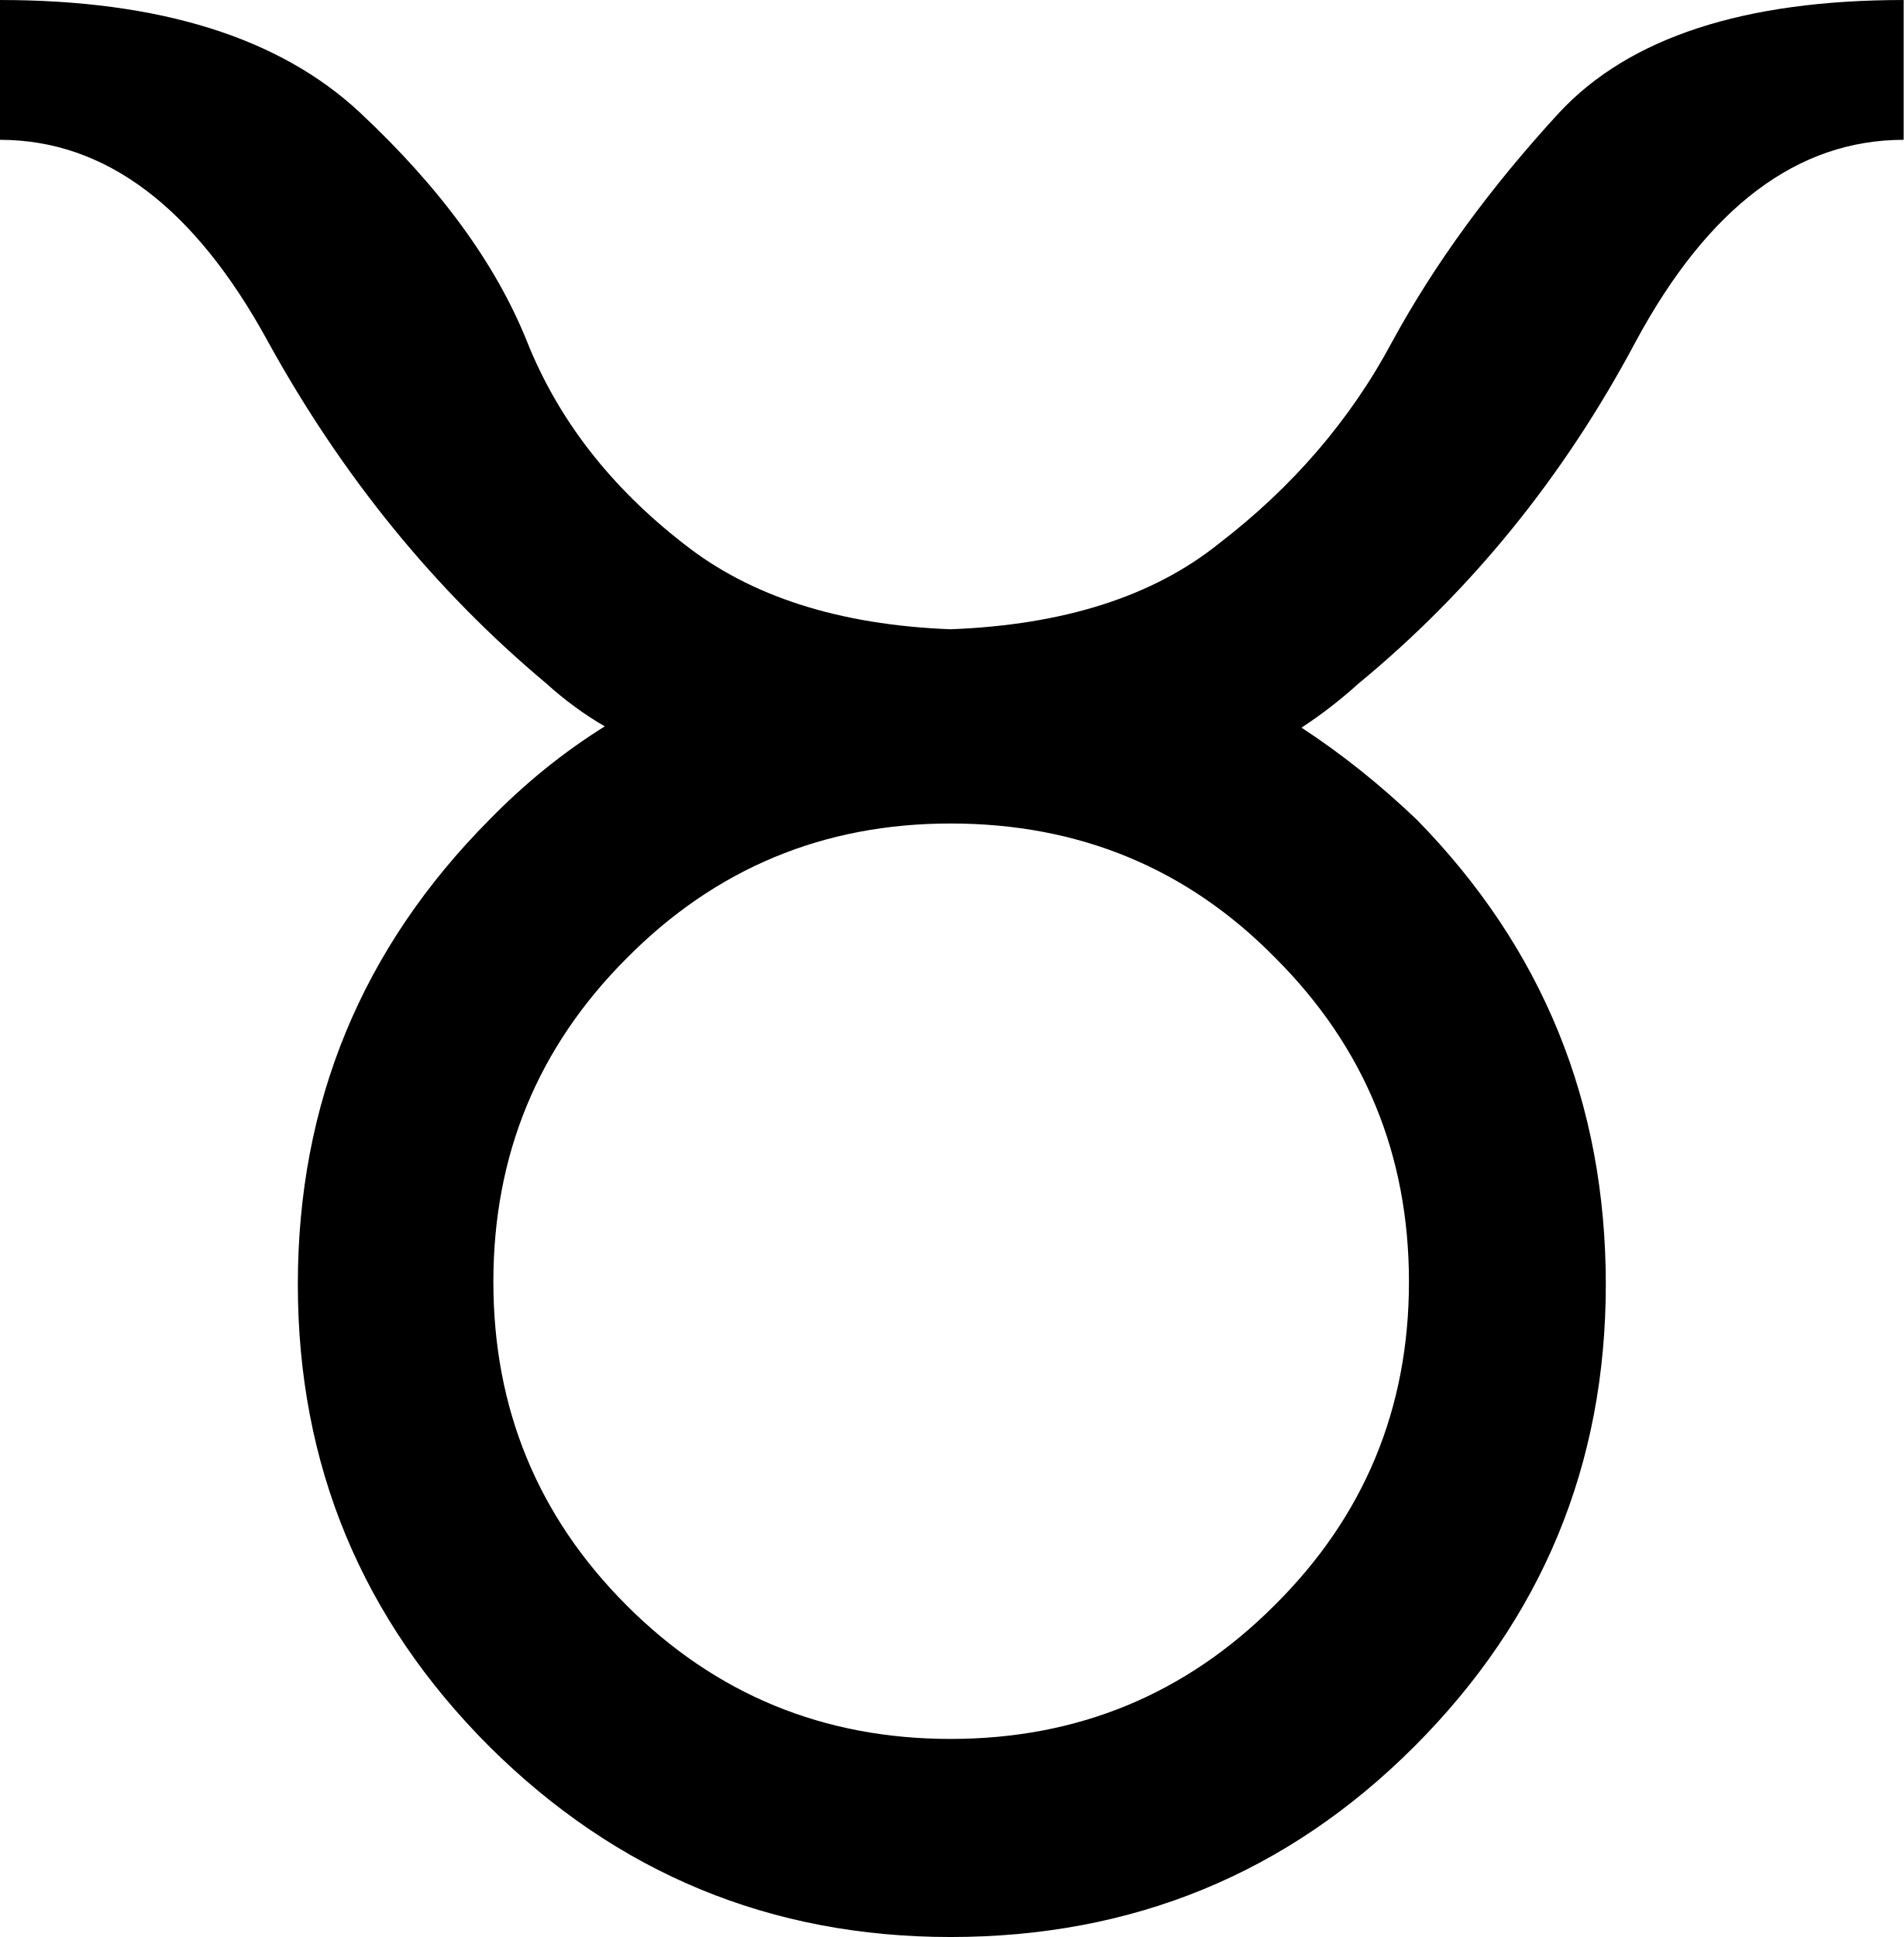
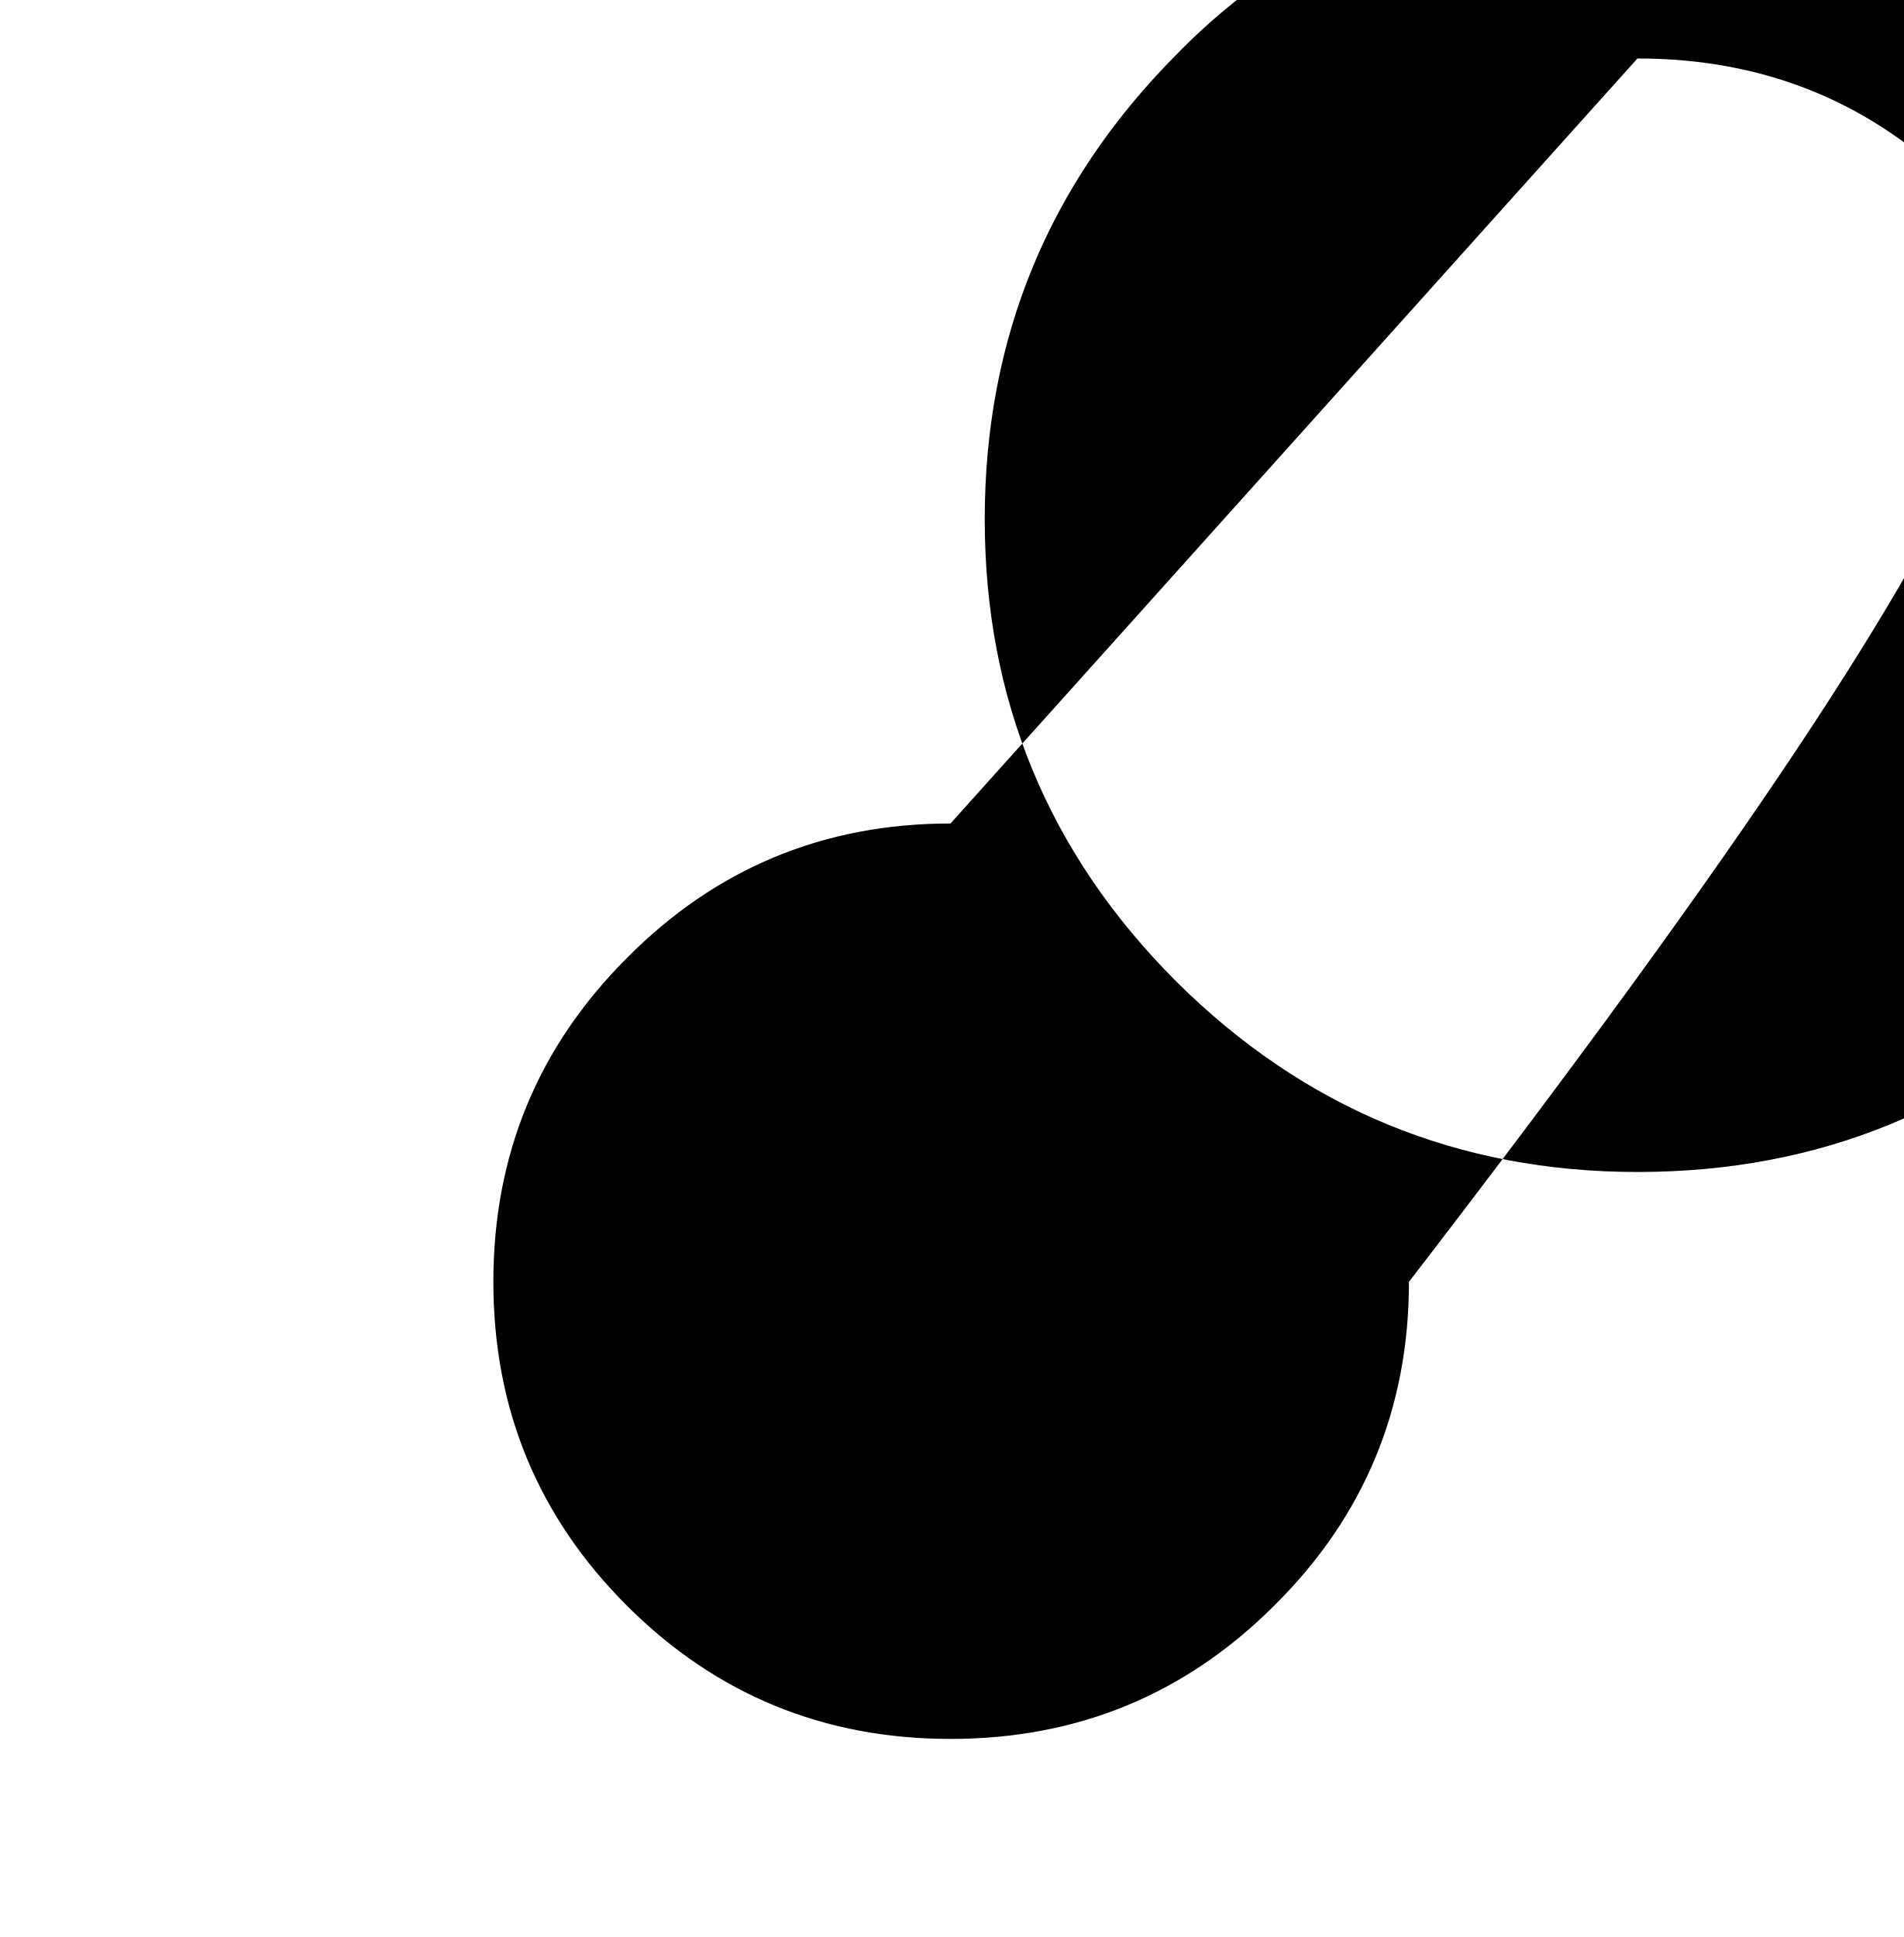
<svg xmlns="http://www.w3.org/2000/svg" width="28.711" height="29.219" id="svg2" version="1.0">
  <defs id="defs4" />
-   <g id="layer1" transform="translate(-268.959,-375.6365)">
-     <g transform="translate(258.5991,387.1767)" style="font-size:40px;font-style:normal;font-variant:normal;font-weight:normal;font-stretch:normal;line-height:125%;letter-spacing:0px;word-spacing:0px;fill:#000000;fill-opacity:1;stroke:none;font-family:Cantarell;-inkscape-font-specification:Cantarell" id="text2990">
-       <path d="m 24.696,0.882 c -1.914,1.68e-5 -3.542,0.677 -4.883,2.031 -1.341,1.341 -2.012,2.969 -2.012,4.883 -1.1e-5,1.914 0.671,3.542 2.012,4.883 1.341,1.341 2.969,2.012 4.883,2.012 1.914,3e-6 3.542,-0.671 4.883,-2.012 1.354,-1.341 2.031,-2.969 2.031,-4.883 C 31.61,5.882 30.939,4.254 29.598,2.913 28.27,1.559 26.636,0.882 24.696,0.882 m 0,-2.93 c 1.706,-0.065 3.053,-0.495 4.043,-1.289 1.12,-0.859 1.992,-1.875 2.617,-3.047 0.638,-1.172 1.478,-2.324 2.52,-3.457 1.055,-1.133 2.786,-1.699 5.195,-1.699 l 0,2.109 c -1.602,2.71e-5 -2.949,1.016 -4.043,3.047 -1.081,2.031 -2.474,3.75 -4.18,5.156 -0.273,0.247 -0.56,0.469 -0.859,0.664 0.599,0.391 1.178,0.853 1.738,1.387 1.901,1.94 2.852,4.277 2.852,7.012 -2.8e-5,2.721 -0.964,5.046 -2.891,6.973 -1.914,1.914 -4.245,2.871 -6.992,2.871 -2.708,0 -5.026,-0.957 -6.953,-2.871 -1.927,-1.927 -2.891,-4.251 -2.891,-6.973 -8e-6,-2.734 0.964,-5.072 2.891,-7.012 0.534,-0.547 1.113,-1.016 1.738,-1.406 -0.313,-0.182 -0.605,-0.397 -0.879,-0.645 -1.68,-1.406 -3.079,-3.125 -4.199,-5.156 -1.107,-2.031 -2.454,-3.047 -4.043,-3.047 l 0,-2.109 c 2.409,2.9e-5 4.219,0.566 5.43,1.699 1.211,1.133 2.051,2.285 2.52,3.457 0.469,1.172 1.256,2.188 2.363,3.047 1.003,0.794 2.344,1.224 4.023,1.289" style="font-family:Cantarell;-inkscape-font-specification:Cantarell" id="path3642" />
-     </g>
+   <g id="layer1">
+     <path d="m 14.336,12.422 c -1.914,1.68e-5 -3.542,0.677 -4.883,2.031 -1.341,1.341 -2.012,2.969 -2.012,4.883 -1.1e-5,1.914 0.671,3.542 2.012,4.883 1.341,1.341 2.969,2.012 4.883,2.012 1.914,3e-6 3.542,-0.671 4.883,-2.012 1.354,-1.341 2.031,-2.969 2.031,-4.883 C 31.61,5.882 30.939,4.254 29.598,2.913 28.27,1.559 26.636,0.882 24.696,0.882 m 0,-2.93 c 1.706,-0.065 3.053,-0.495 4.043,-1.289 1.12,-0.859 1.992,-1.875 2.617,-3.047 0.638,-1.172 1.478,-2.324 2.52,-3.457 1.055,-1.133 2.786,-1.699 5.195,-1.699 l 0,2.109 c -1.602,2.71e-5 -2.949,1.016 -4.043,3.047 -1.081,2.031 -2.474,3.75 -4.18,5.156 -0.273,0.247 -0.56,0.469 -0.859,0.664 0.599,0.391 1.178,0.853 1.738,1.387 1.901,1.94 2.852,4.277 2.852,7.012 -2.8e-5,2.721 -0.964,5.046 -2.891,6.973 -1.914,1.914 -4.245,2.871 -6.992,2.871 -2.708,0 -5.026,-0.957 -6.953,-2.871 -1.927,-1.927 -2.891,-4.251 -2.891,-6.973 -8e-6,-2.734 0.964,-5.072 2.891,-7.012 0.534,-0.547 1.113,-1.016 1.738,-1.406 -0.313,-0.182 -0.605,-0.397 -0.879,-0.645 -1.68,-1.406 -3.079,-3.125 -4.199,-5.156 -1.107,-2.031 -2.454,-3.047 -4.043,-3.047 l 0,-2.109 c 2.409,2.9e-5 4.219,0.566 5.43,1.699 1.211,1.133 2.051,2.285 2.52,3.457 0.469,1.172 1.256,2.188 2.363,3.047 1.003,0.794 2.344,1.224 4.023,1.289" style="font-family:Cantarell;-inkscape-font-specification:Cantarell" id="sign_taurus" />
  </g>
</svg>
